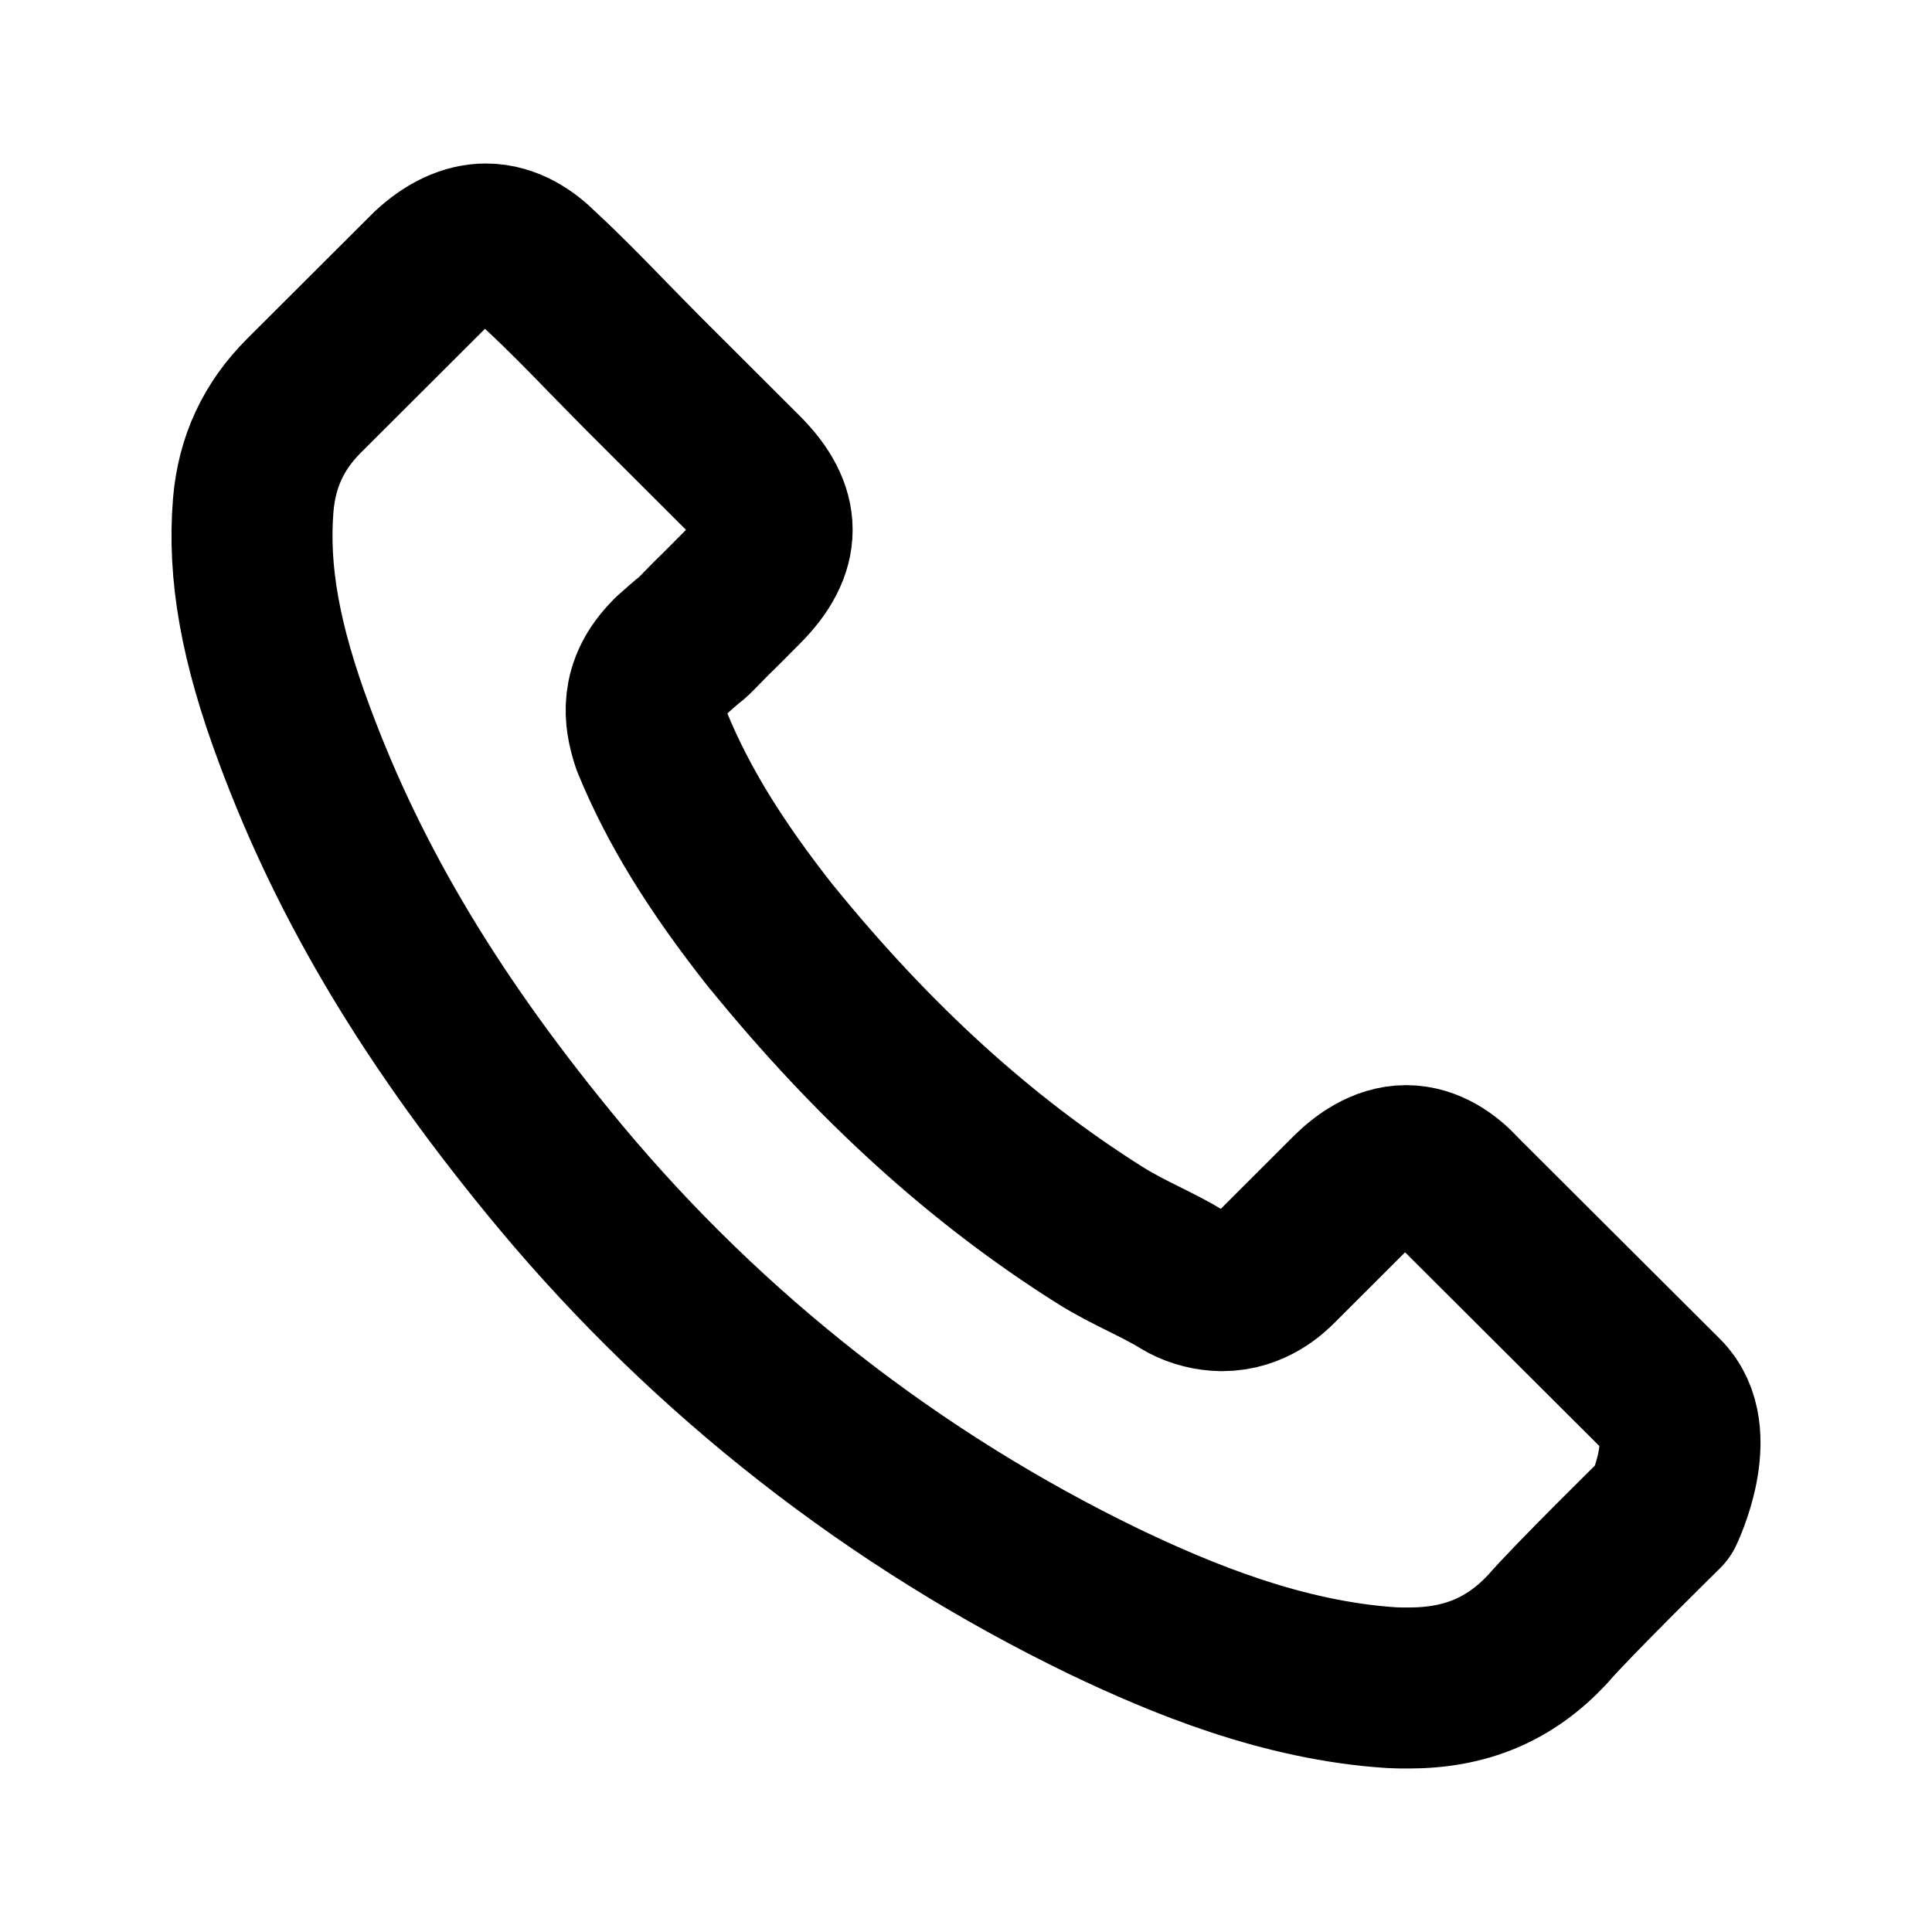
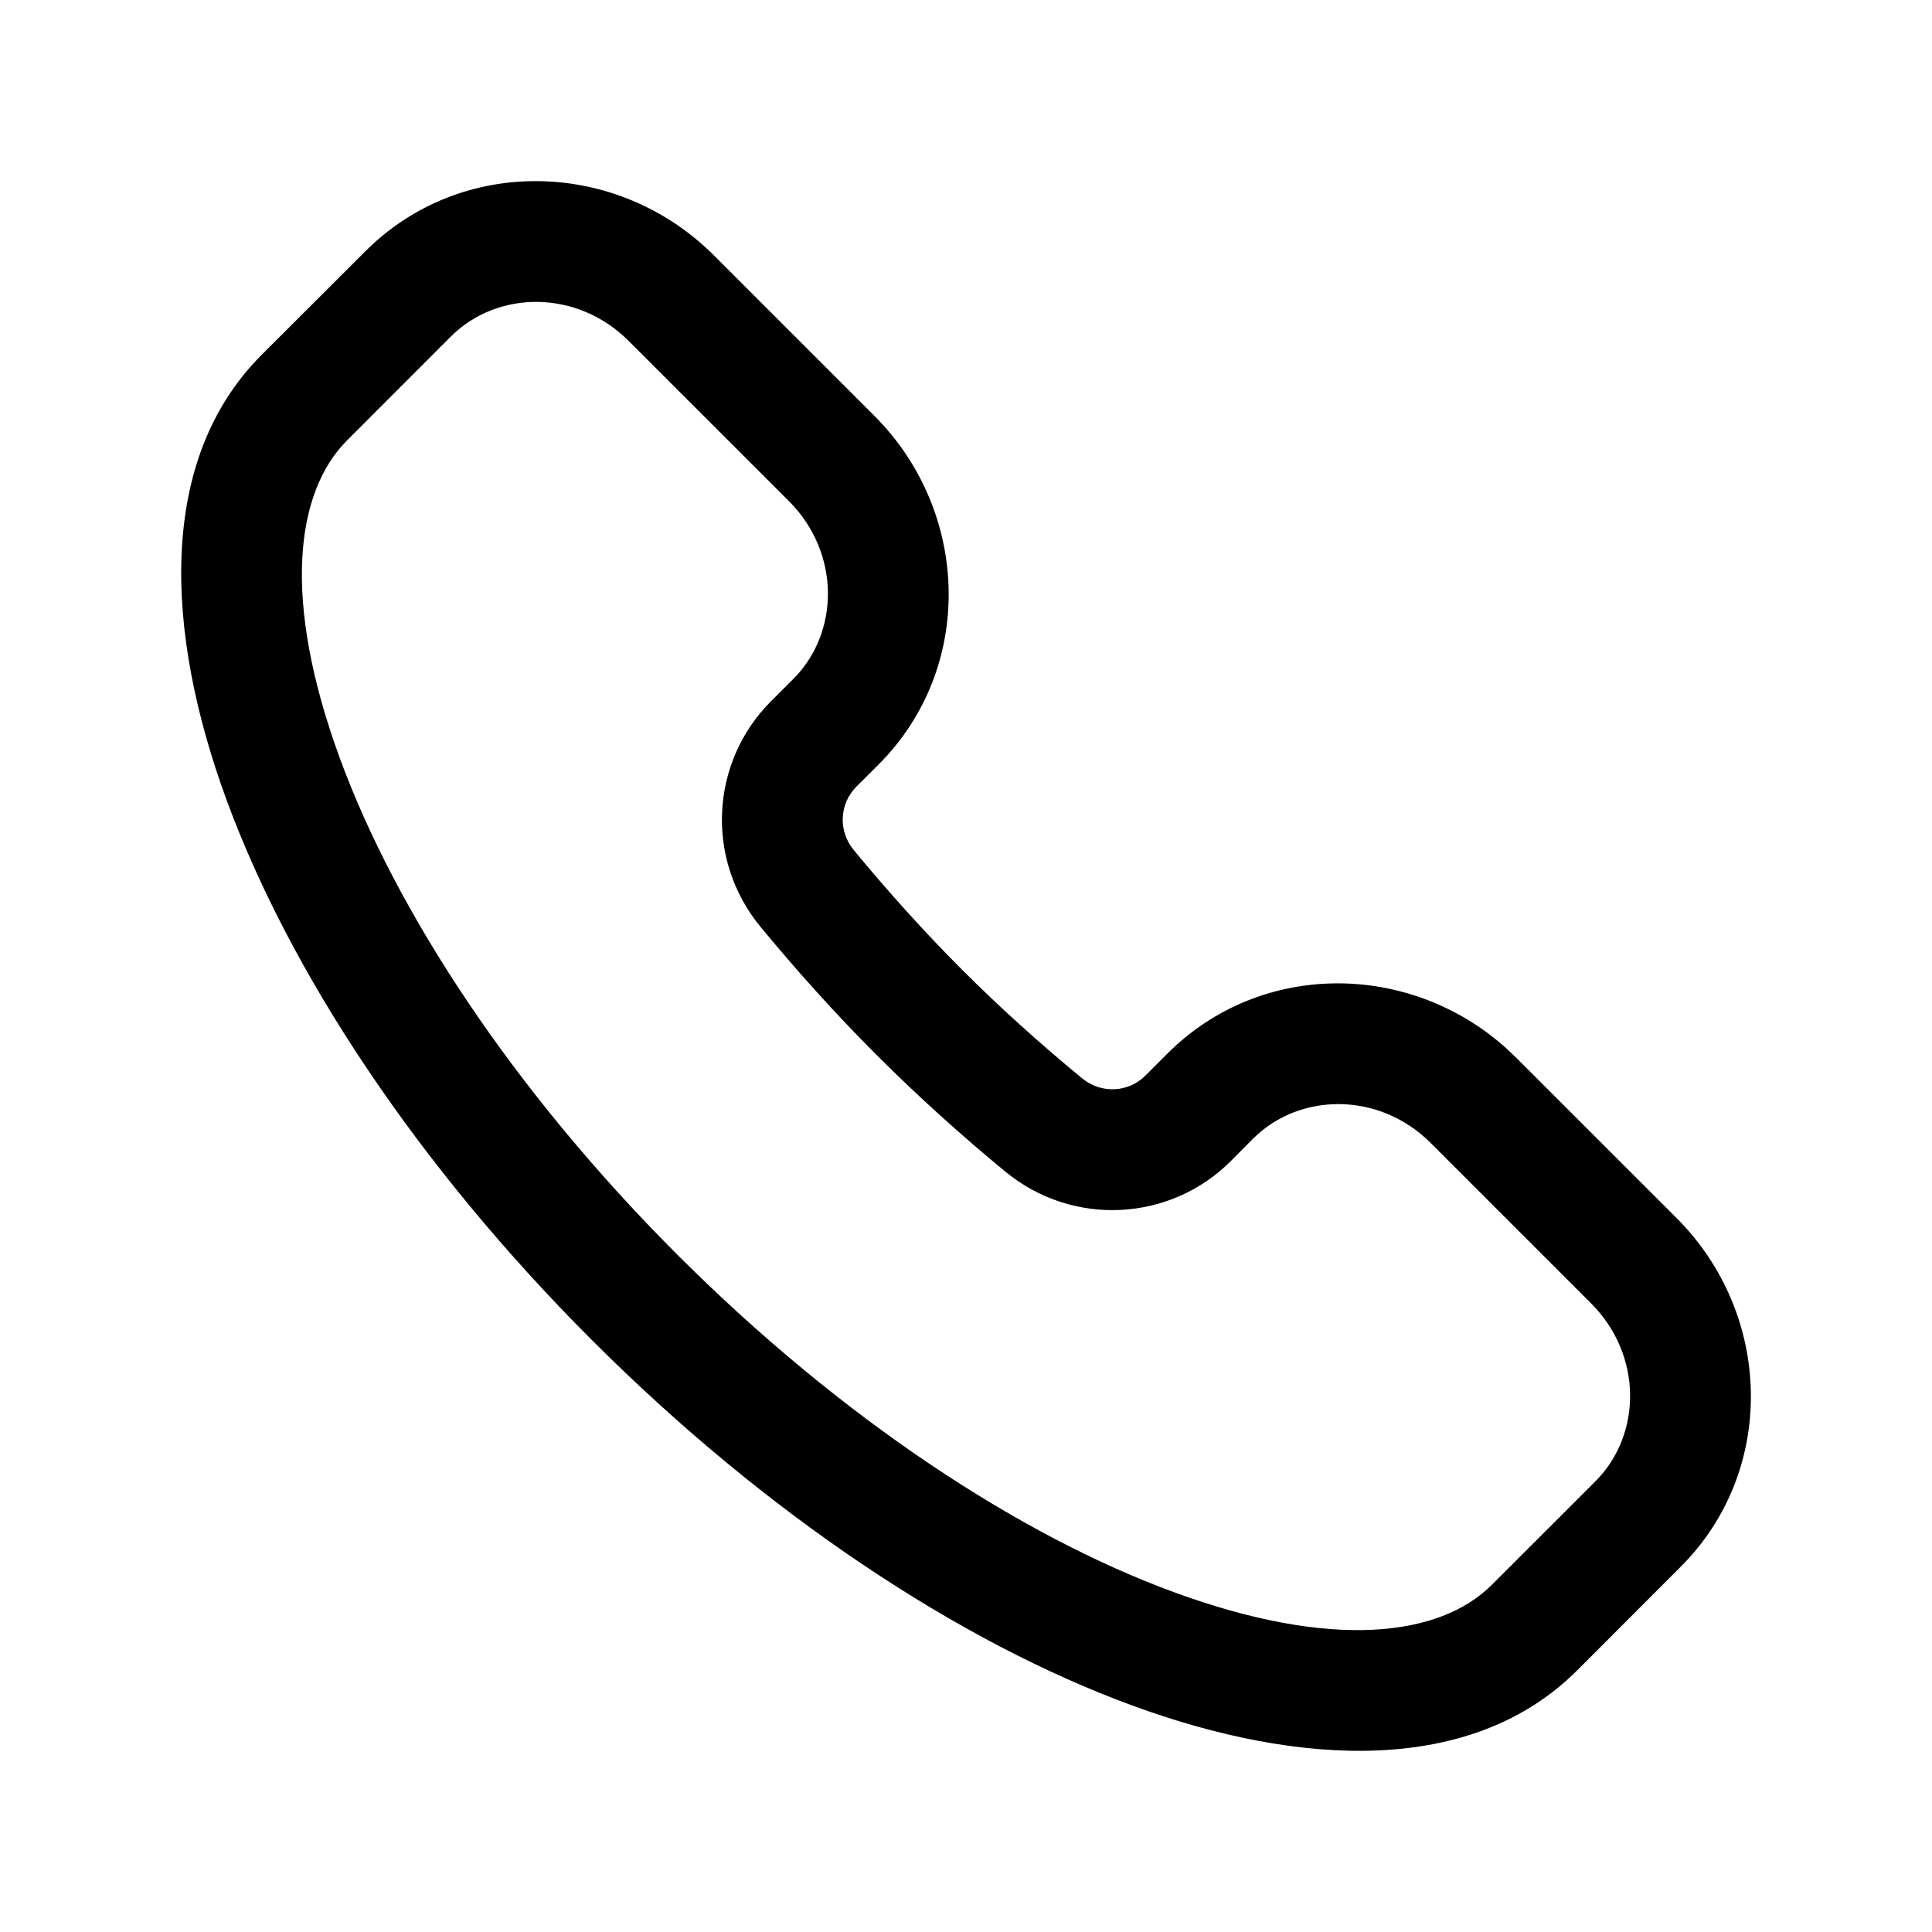
- <svg xmlns="http://www.w3.org/2000/svg" viewBox="0 0 24 24" fill="none">
-   <path stroke-linecap="round" stroke-linejoin="round" stroke-width="2" d="M20.663 18.771s-1.158 1.138-1.442 1.472c-.463.493-1.008.726-1.722.726-.069 0-.142 0-.21-.004-1.361-.087-2.625-.617-3.573-1.07a20.337 20.337 0 0 1-6.76-5.283c-1.561-1.878-2.606-3.615-3.297-5.48-.426-1.138-.582-2.024-.513-2.86.046-.536.252-.979.632-1.358L5.34 3.355c.224-.21.462-.324.696-.324.288 0 .522.173.668.32l.014.013c.28.26.545.53.824.818.142.147.289.293.436.444l1.25 1.248c.485.484.485.932 0 1.416-.133.133-.261.265-.394.393-.385.393-.083.092-.481.448-.01.01-.018.014-.023.023-.394.393-.32.777-.238 1.038l.014.04c.325.787.783 1.527 1.479 2.41l.005.004c1.264 1.554 2.596 2.765 4.066 3.693.188.119.38.215.564.306.164.082.32.16.453.242.018.01.037.023.055.032a.994.994 0 0 0 .453.114c.38 0 .619-.237.697-.315l.897-.896c.156-.155.403-.342.692-.342.284 0 .517.178.66.333l.008.01 2.524 2.517c.472.467.004 1.431.004 1.431Z" fill="none" stroke="currentColor" />
+ <svg xmlns="http://www.w3.org/2000/svg" width="24" height="24" viewBox="0 0 24 24" fill="none">
+   <path fill-rule="evenodd" clip-rule="evenodd" d="M4.539 3.121C5.736 1.924 7.675 1.979 8.869 3.173L10.862 5.166C12.055 6.36 12.111 8.299 10.915 9.496L10.638 9.772C10.43 9.981 10.407 10.319 10.605 10.559C11.022 11.064 11.47 11.565 11.953 12.048C12.436 12.531 12.936 12.978 13.442 13.395C13.682 13.593 14.02 13.57 14.228 13.362L14.504 13.086C15.664 11.927 17.52 11.943 18.72 13.03L18.834 13.139L20.828 15.132C22.021 16.326 22.076 18.265 20.879 19.462L19.593 20.749C18.286 22.057 16.145 21.95 14.064 21.186C11.918 20.399 9.522 18.816 7.353 16.647C5.184 14.479 3.602 12.083 2.814 9.936C2.05 7.855 1.944 5.715 3.251 4.407L4.539 3.121ZM7.808 4.234C7.168 3.594 6.179 3.602 5.599 4.182L4.313 5.469C3.666 6.115 3.501 7.455 4.222 9.42C4.919 11.319 6.364 13.535 8.414 15.586C10.465 17.636 12.681 19.081 14.581 19.778C16.545 20.499 17.885 20.334 18.532 19.687L19.819 18.401C20.398 17.822 20.406 16.833 19.766 16.192L17.773 14.199C17.133 13.559 16.144 13.568 15.565 14.146L15.289 14.424C14.538 15.175 13.327 15.246 12.487 14.553C11.95 14.11 11.414 13.63 10.892 13.108C10.37 12.586 9.89 12.05 9.448 11.514C8.754 10.673 8.826 9.463 9.577 8.712L9.854 8.435C10.433 7.856 10.441 6.867 9.801 6.226L7.808 4.234Z" fill="currentColor" />
</svg>
